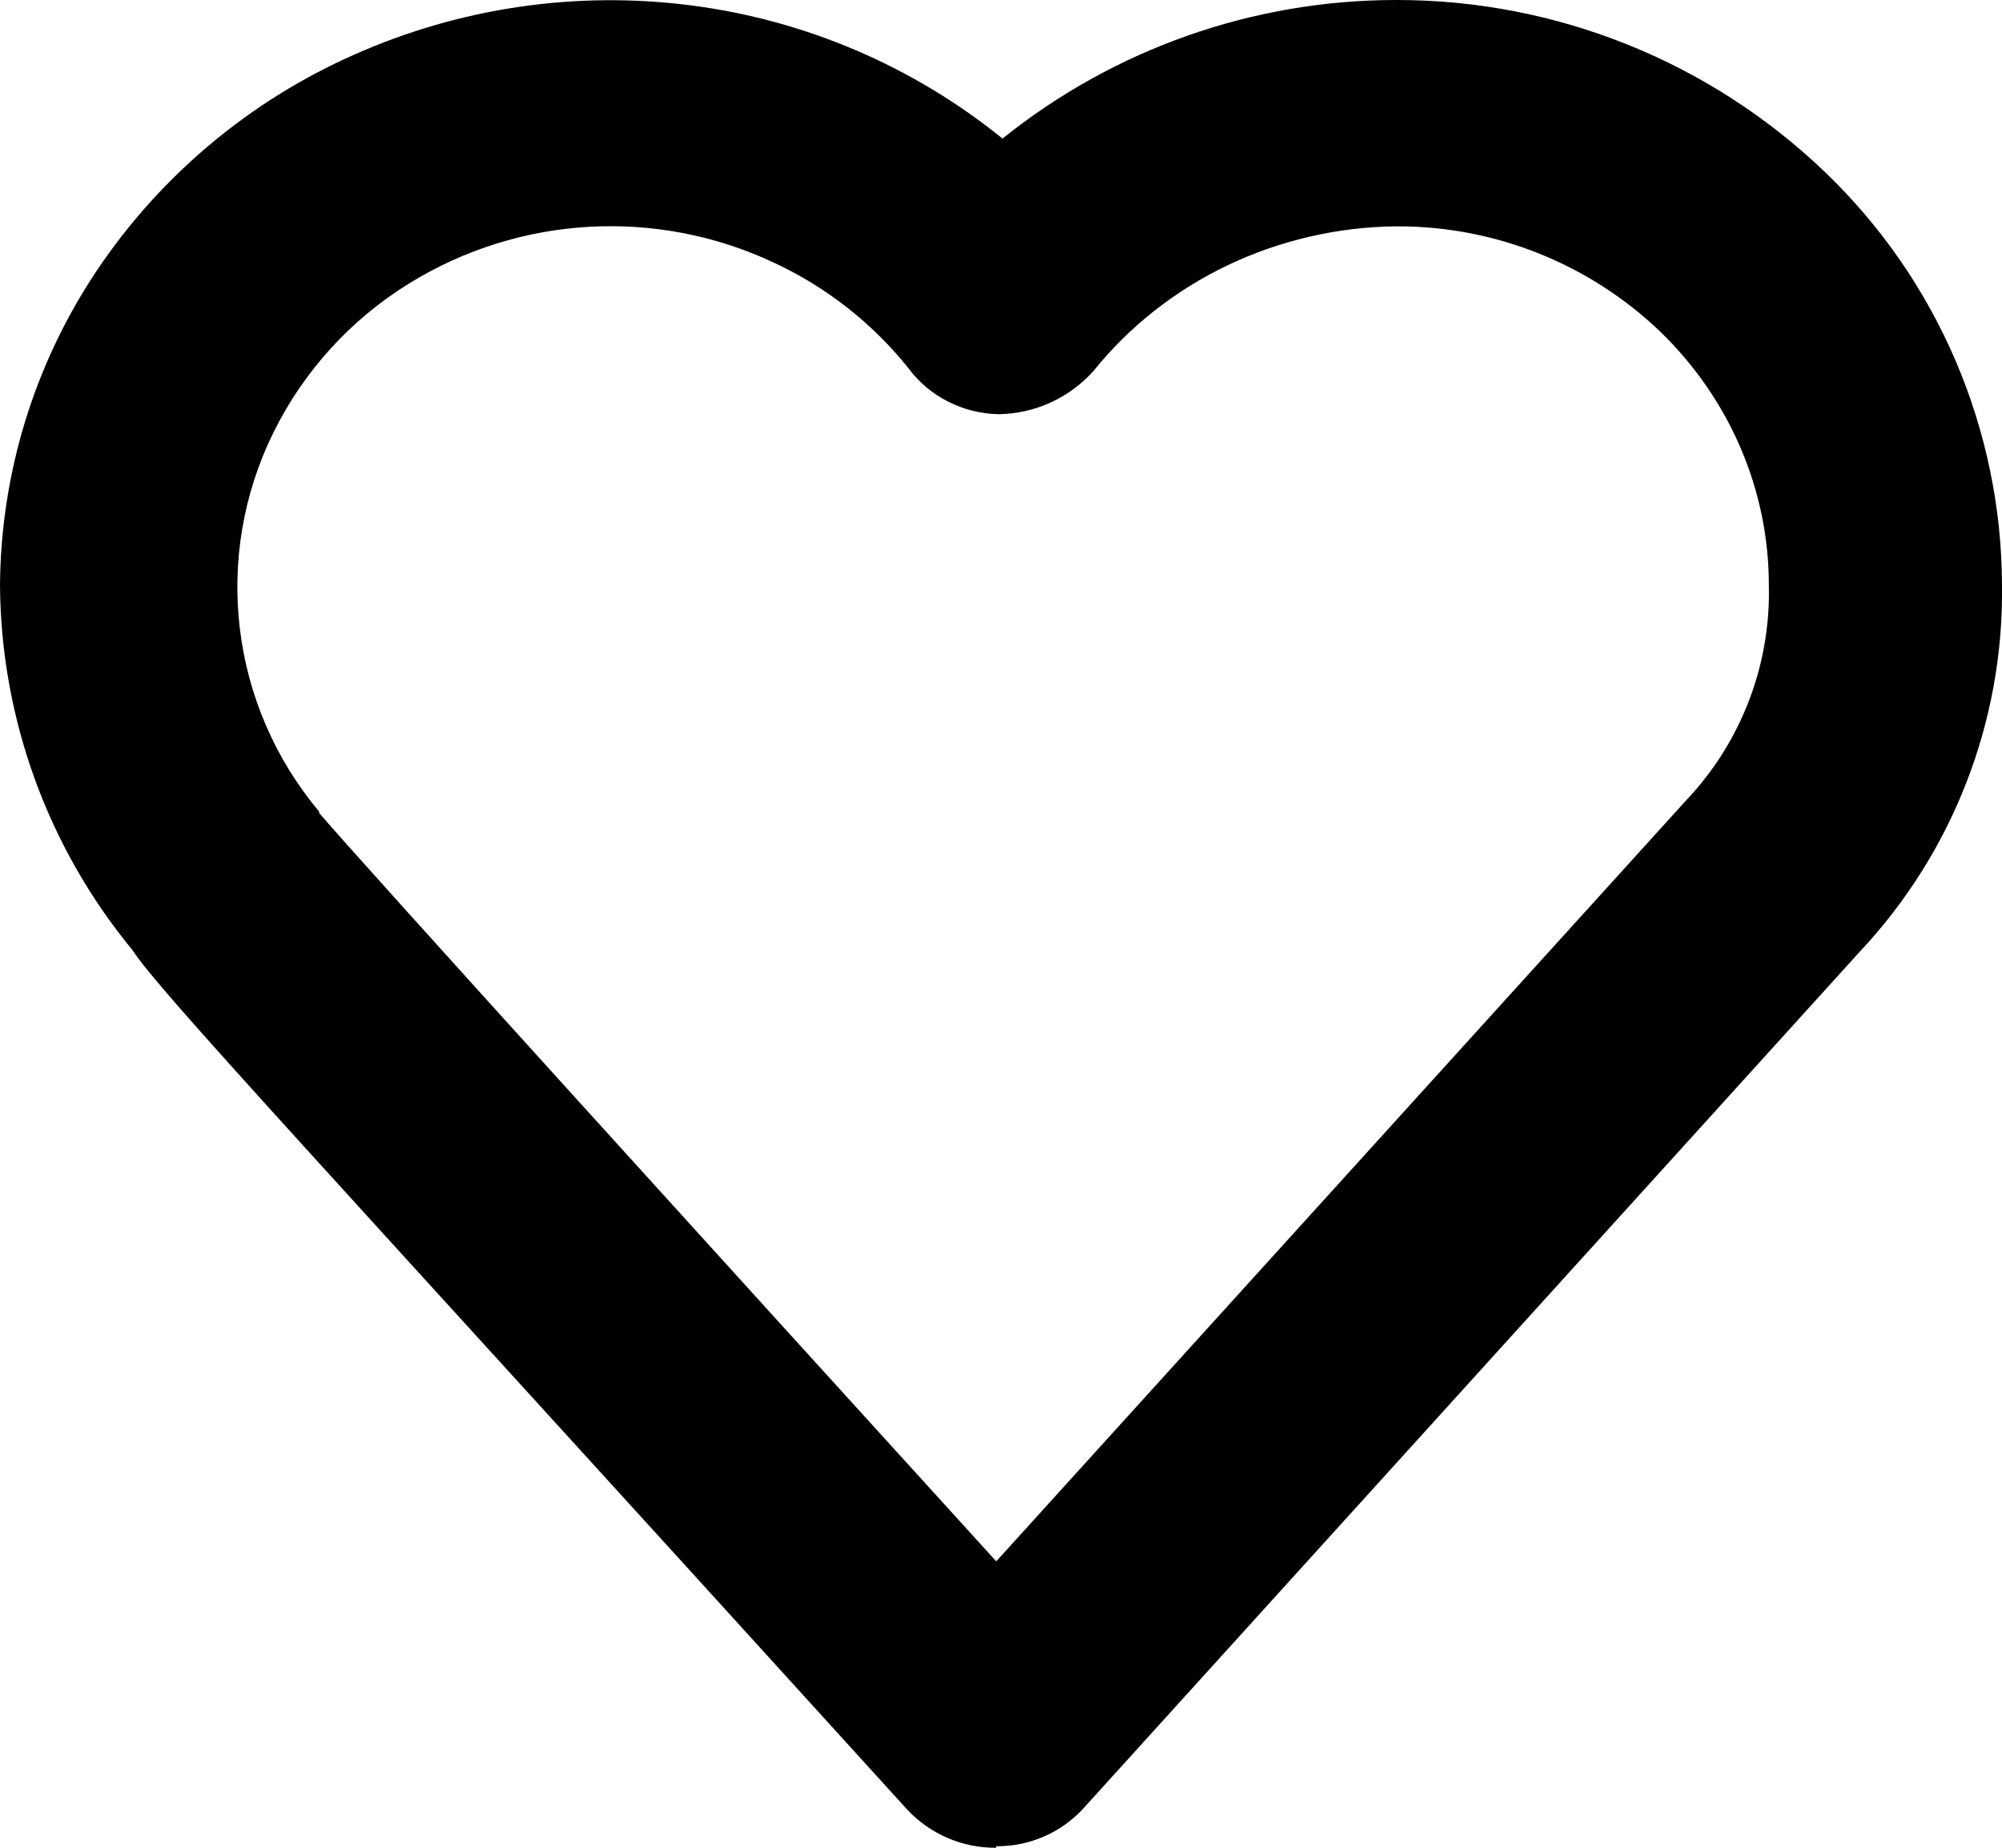
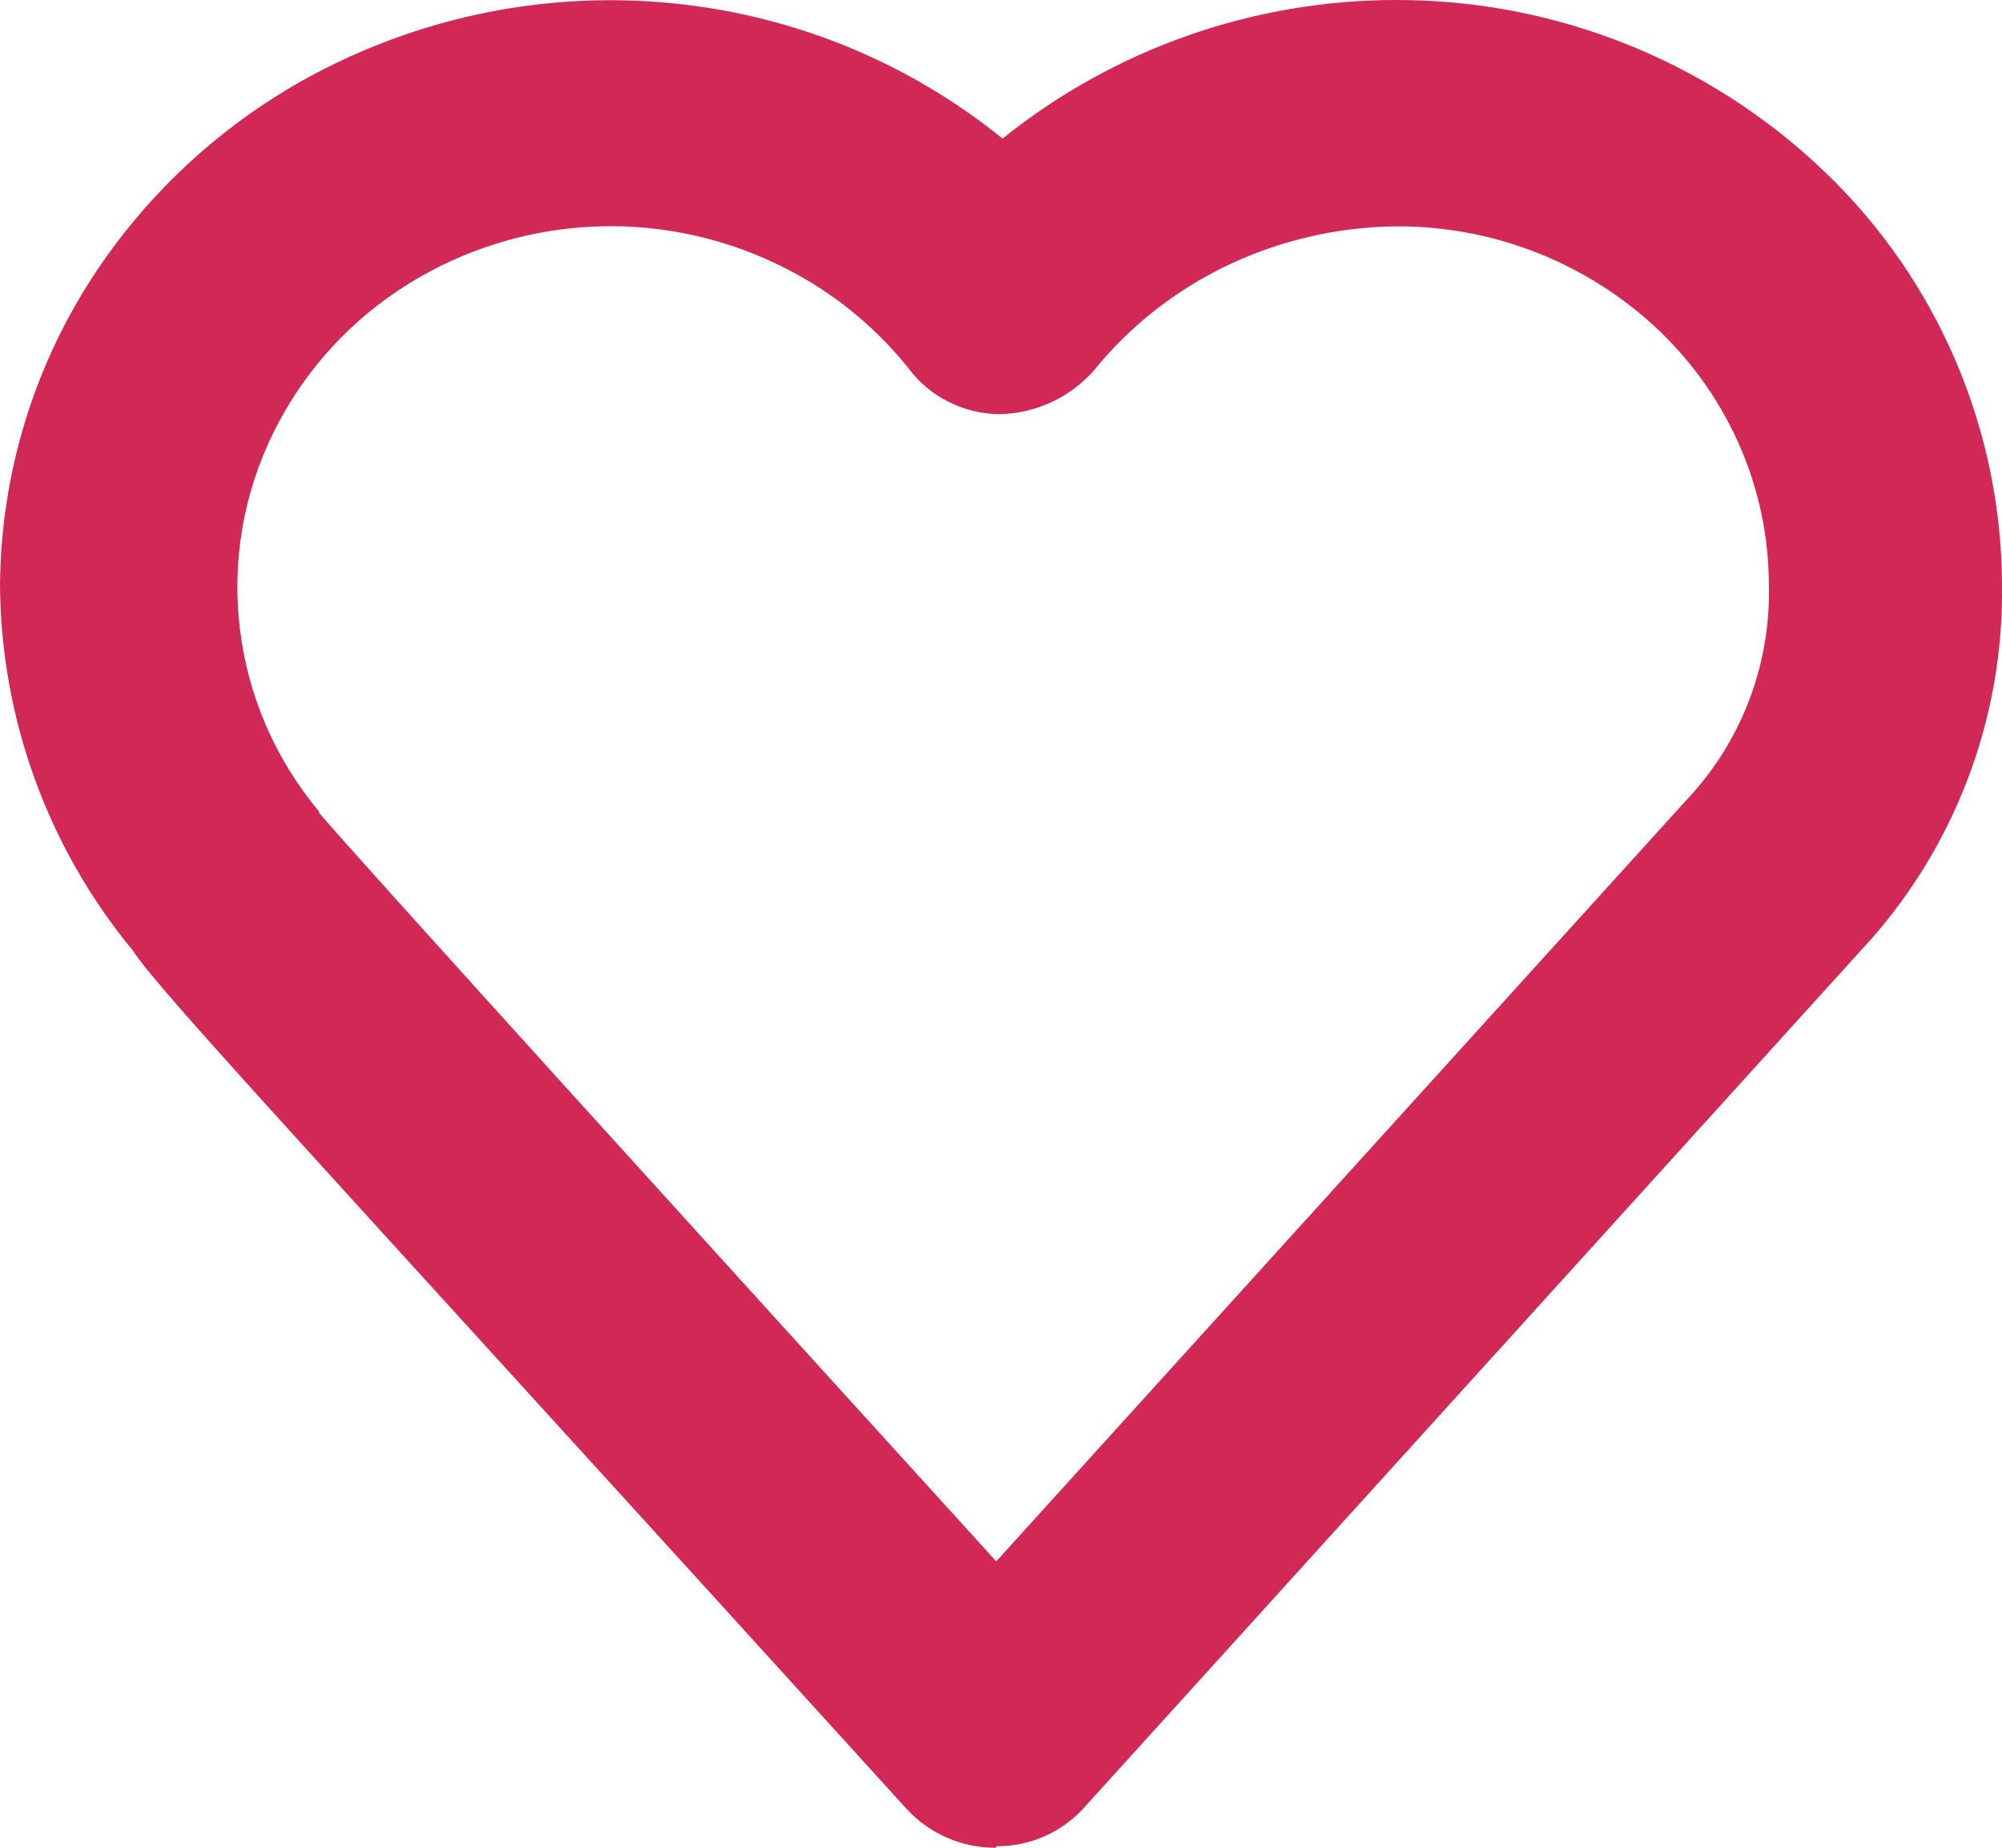
- <svg xmlns="http://www.w3.org/2000/svg" width="13" height="12">
+ <svg xmlns="http://www.w3.org/2000/svg" width="13" height="12" fill="#D22856">
  <path d="M6.469 12a.782.782 0 0 1-.58-.25C1.958 7.42 1.036 6.44.86 6.17A3.765 3.765 0 0 1 0 3.8a3.723 3.723 0 0 1 .63-2.045A3.921 3.921 0 0 1 2.3.355 4.09 4.09 0 0 1 4.487.035 4.031 4.031 0 0 1 6.51.9 4.08 4.08 0 0 1 9.07 0a4.013 4.013 0 0 1 2.78 1.117A3.733 3.733 0 0 1 13 3.8a3.409 3.409 0 0 1-.923 2.38l-5.038 5.56a.757.757 0 0 1-.57.25V12ZM2.073 5.28c.218.26 2.56 2.84 4.396 4.86l4.478-4.94a1.96 1.96 0 0 0 .539-1.4c0-.618-.254-1.21-.707-1.648A2.461 2.461 0 0 0 9.07 1.47c-.38.003-.756.09-1.097.252-.341.163-.64.398-.873.688a.844.844 0 0 1-.612.28.757.757 0 0 1-.332-.082.729.729 0 0 1-.258-.218 2.43 2.43 0 0 0-.868-.682 2.49 2.49 0 0 0-2.372.132 2.369 2.369 0 0 0-.882.968 2.267 2.267 0 0 0 .296 2.462v.01Z" />
</svg>
